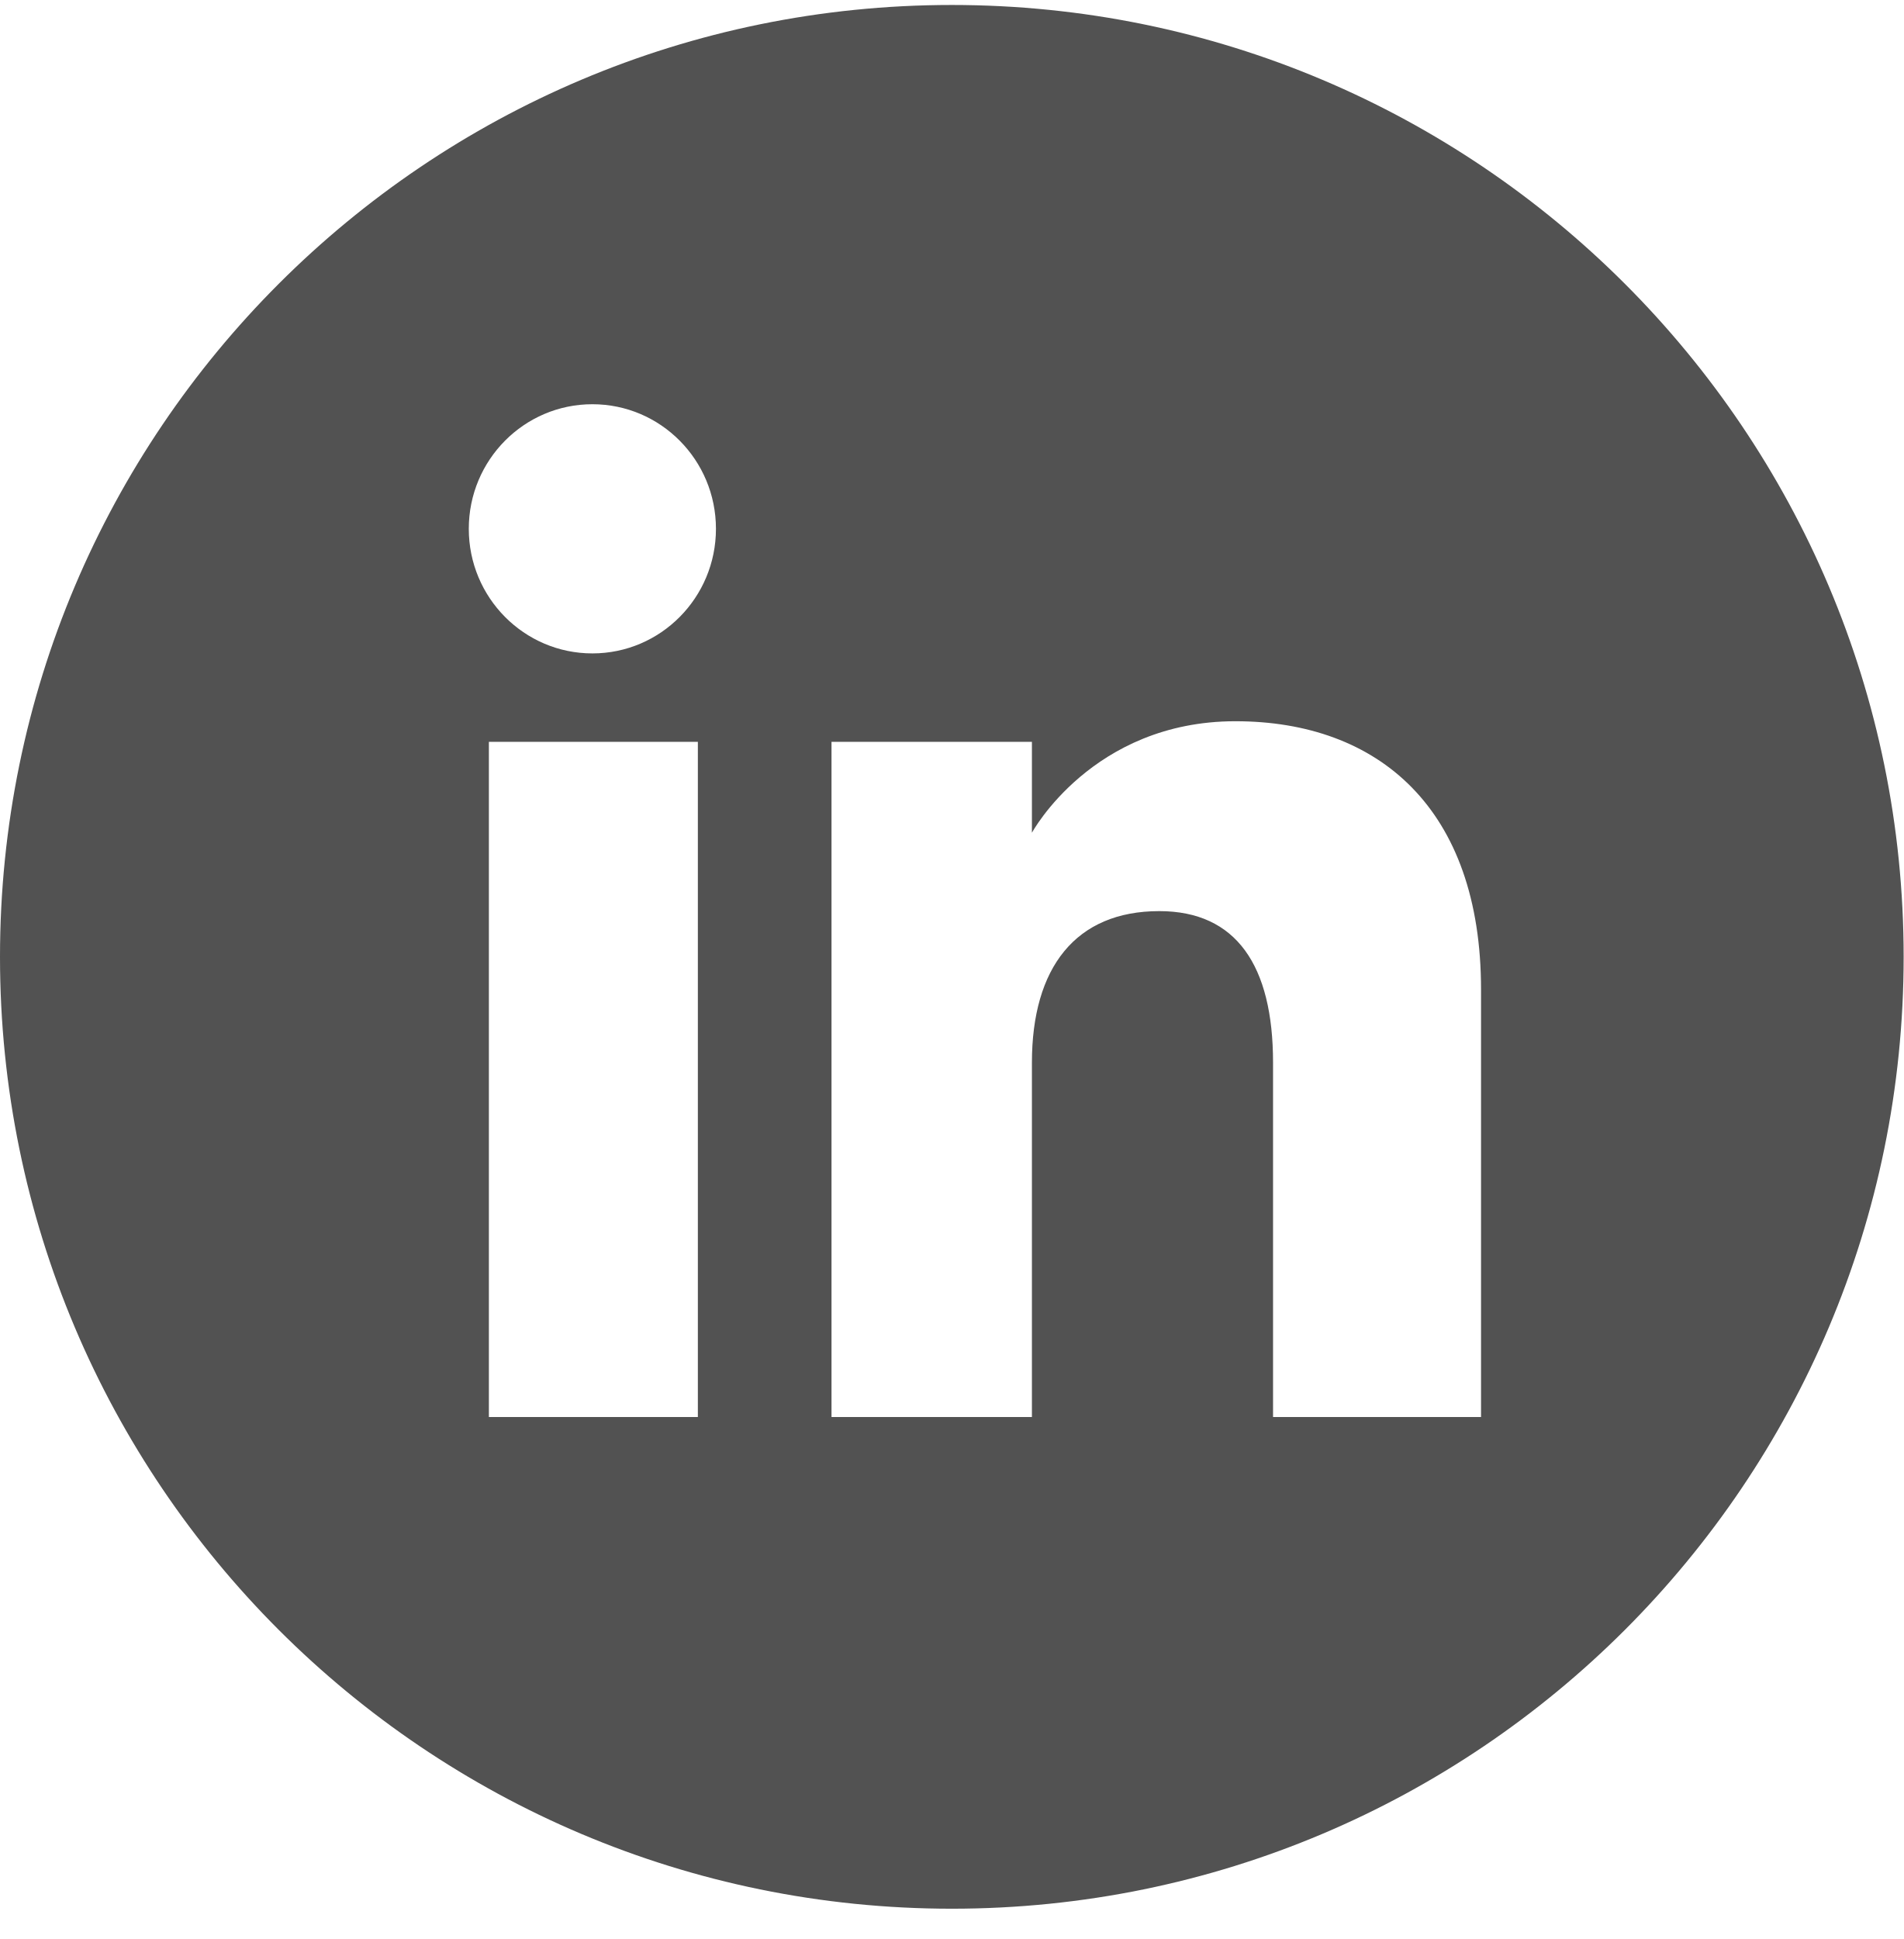
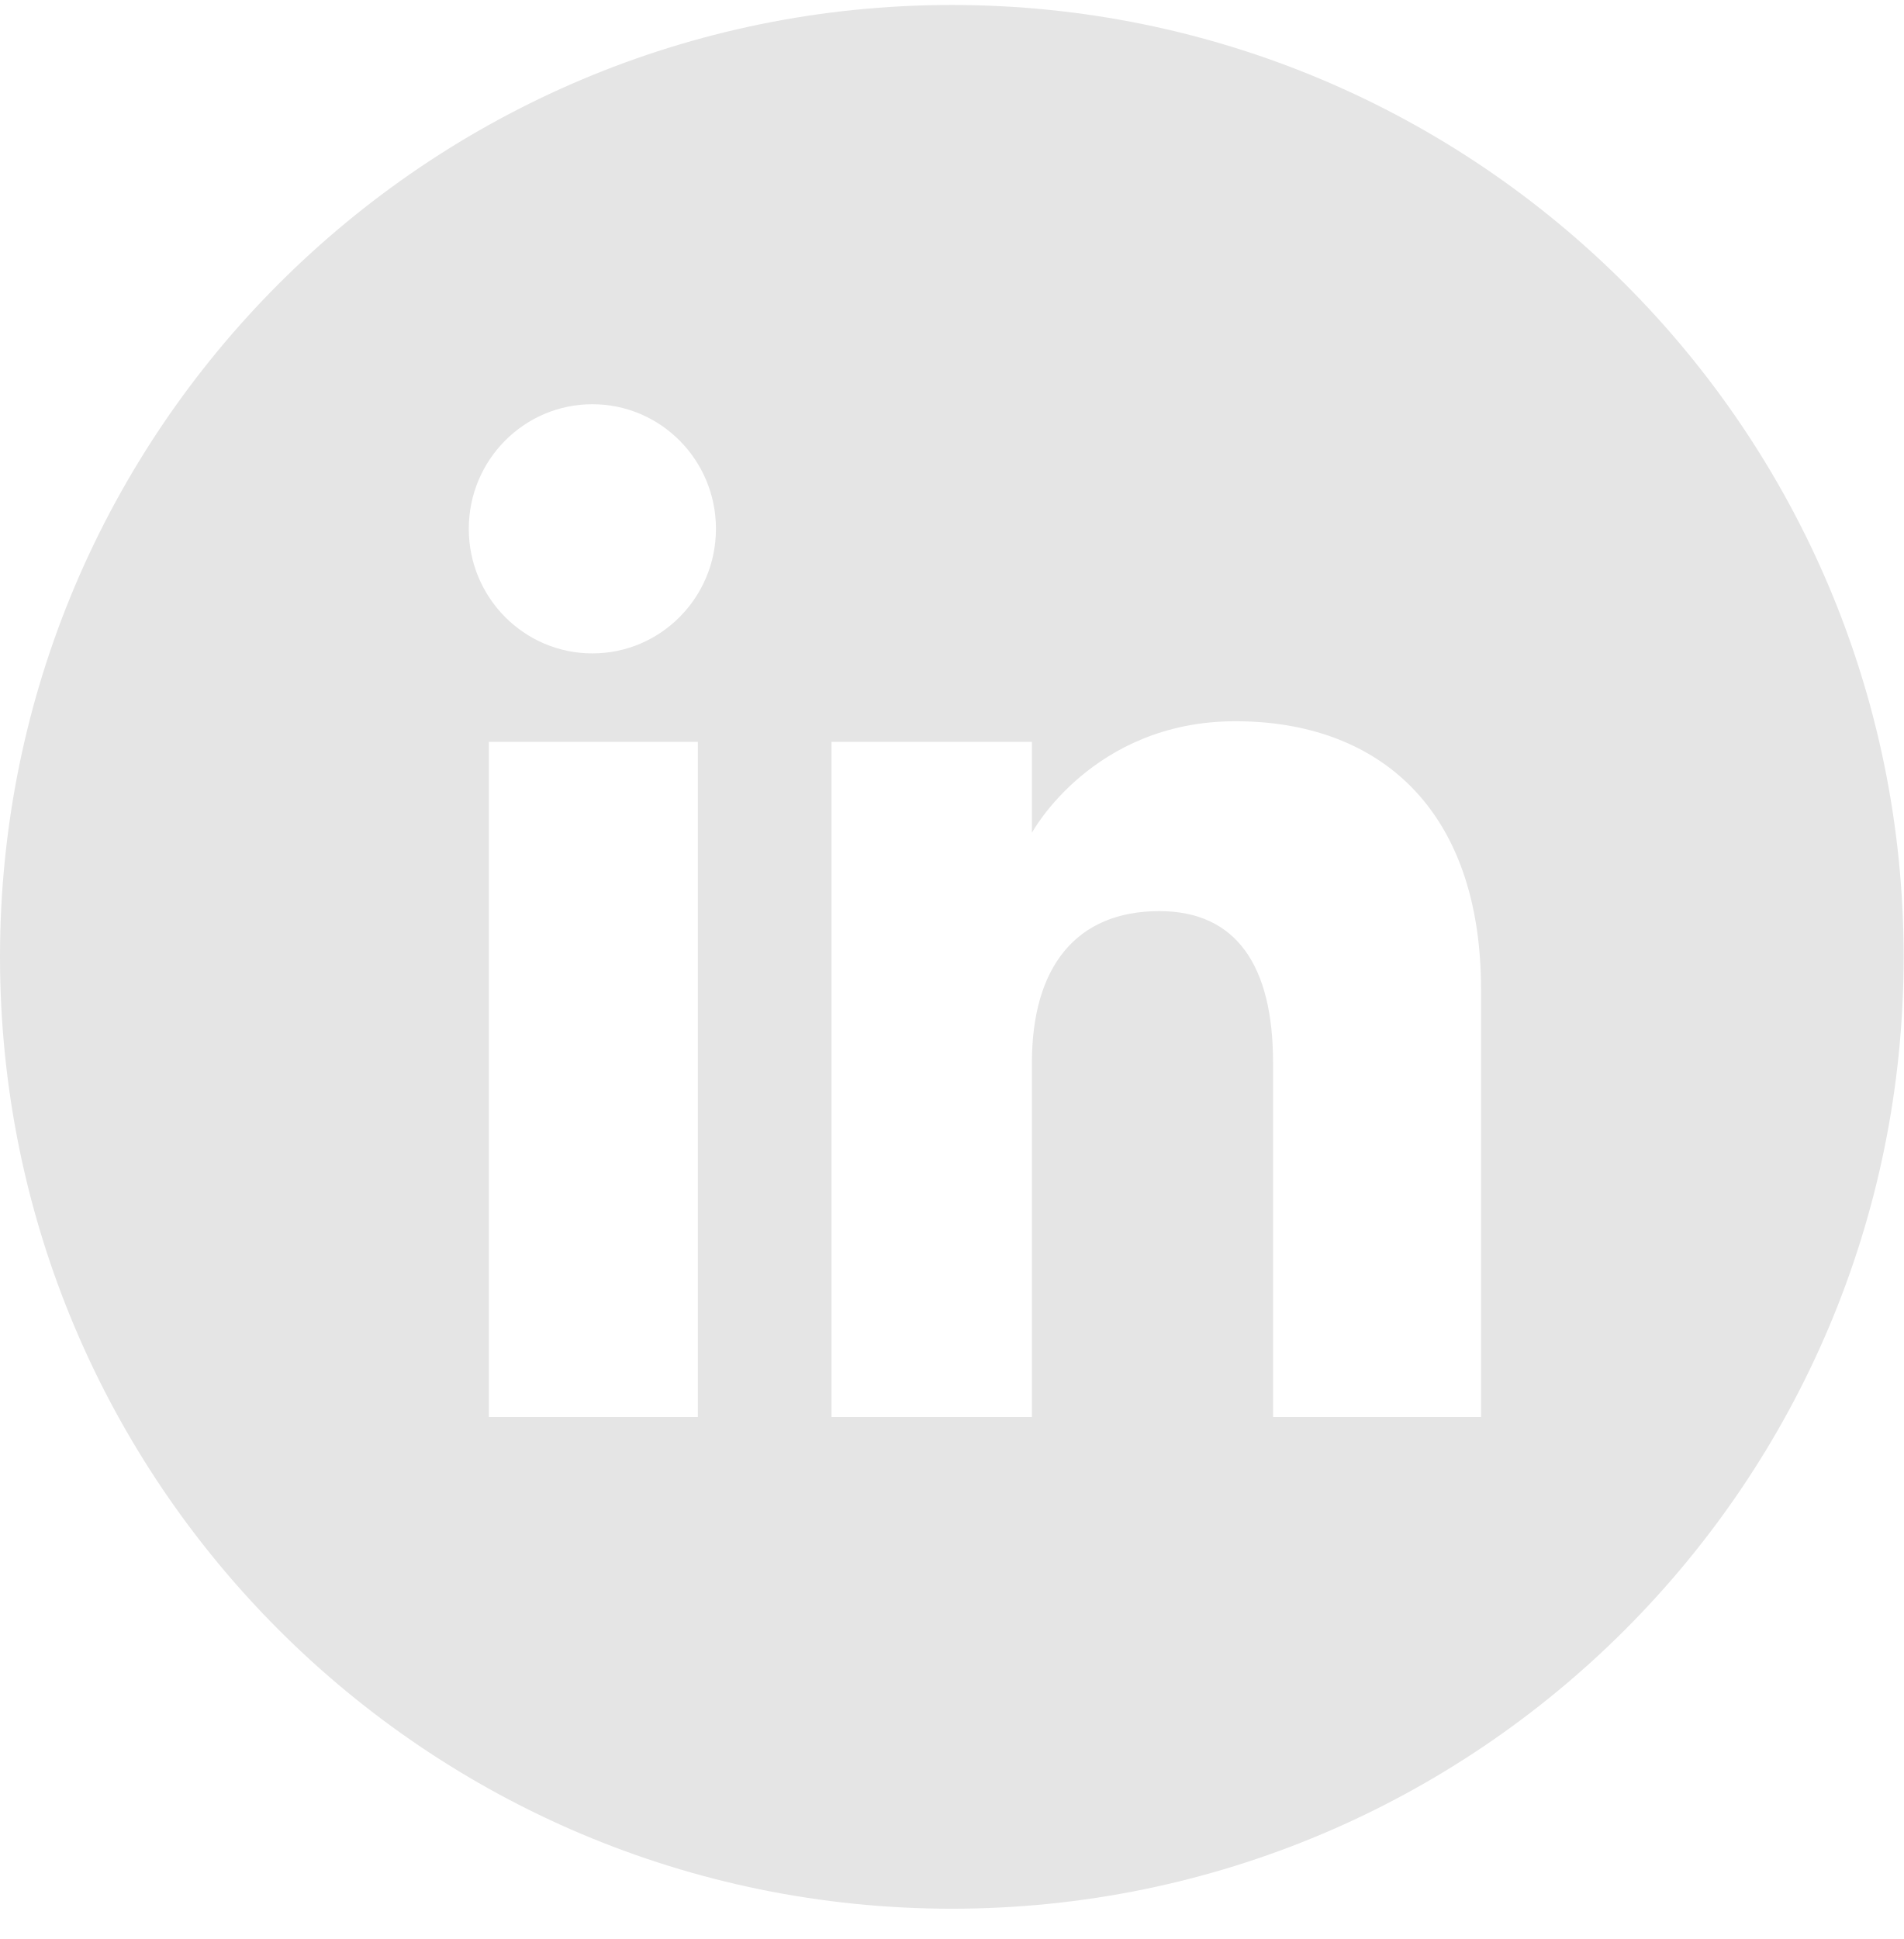
<svg xmlns="http://www.w3.org/2000/svg" width="54" height="55" viewBox="0 0 54 55" fill="none">
-   <path d="M27 0.141C12.088 0.141 0 12.229 0 27.141C0 42.052 12.088 54.141 27 54.141C41.912 54.141 54 42.052 54 27.141C54 12.229 41.911 0.141 27 0.141ZM19.796 40.194H13.868V21.042H19.796V40.194ZM16.804 18.534C14.868 18.534 13.298 16.951 13.298 15C13.298 13.048 14.868 11.466 16.804 11.466C18.74 11.466 20.309 13.048 20.309 15C20.309 16.951 18.74 18.534 16.804 18.534ZM42.012 40.194H36.112V30.141C36.112 27.383 35.065 25.844 32.885 25.844C30.512 25.844 29.272 27.447 29.272 30.141V40.194H23.587V21.042H29.272V23.621C29.272 23.621 30.983 20.458 35.044 20.458C39.105 20.458 42.012 22.937 42.012 28.067L42.012 40.194Z" fill="#525252" />
+   <path d="M27 0.141C12.088 0.141 0 12.229 0 27.141C0 42.052 12.088 54.141 27 54.141C41.912 54.141 54 42.052 54 27.141C54 12.229 41.911 0.141 27 0.141ZM19.796 40.194H13.868V21.042H19.796V40.194ZM16.804 18.534C14.868 18.534 13.298 16.951 13.298 15C13.298 13.048 14.868 11.466 16.804 11.466C18.74 11.466 20.309 13.048 20.309 15C20.309 16.951 18.74 18.534 16.804 18.534ZM42.012 40.194H36.112V30.141C36.112 27.383 35.065 25.844 32.885 25.844C30.512 25.844 29.272 27.447 29.272 30.141V40.194H23.587V21.042H29.272V23.621C29.272 23.621 30.983 20.458 35.044 20.458C39.105 20.458 42.012 22.937 42.012 28.067L42.012 40.194Z" fill="#e5e5e5" />
</svg>
